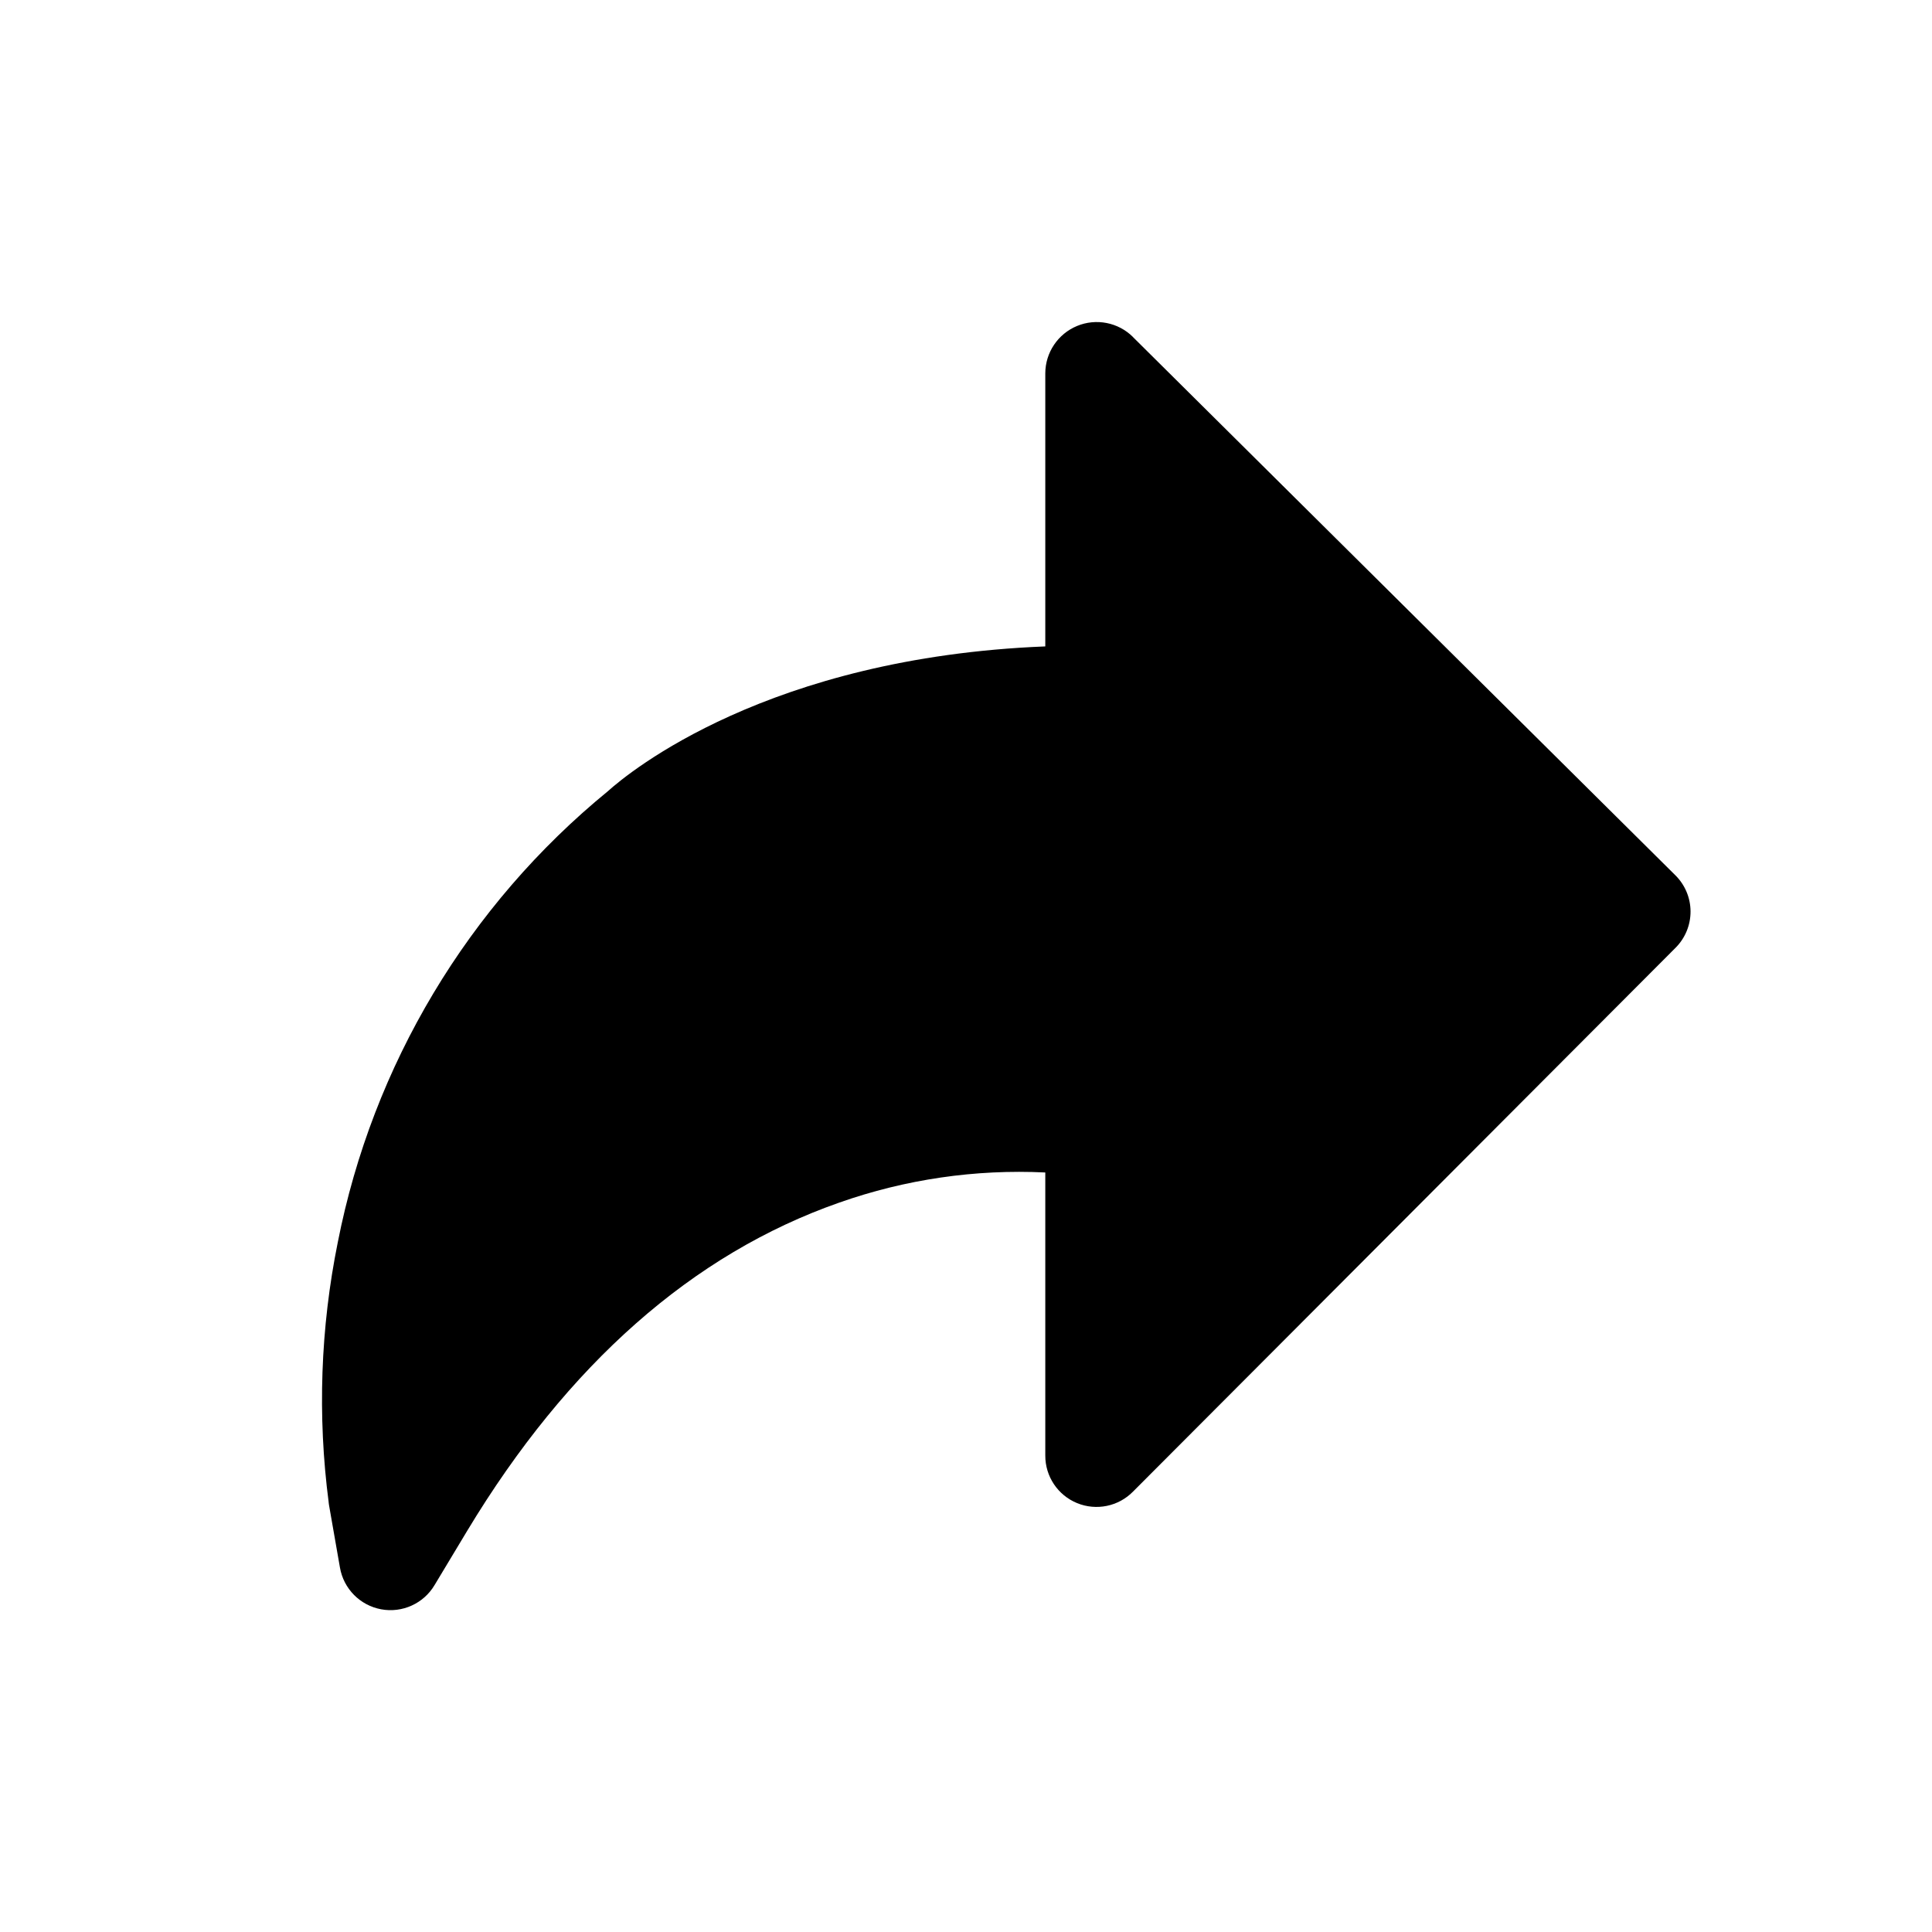
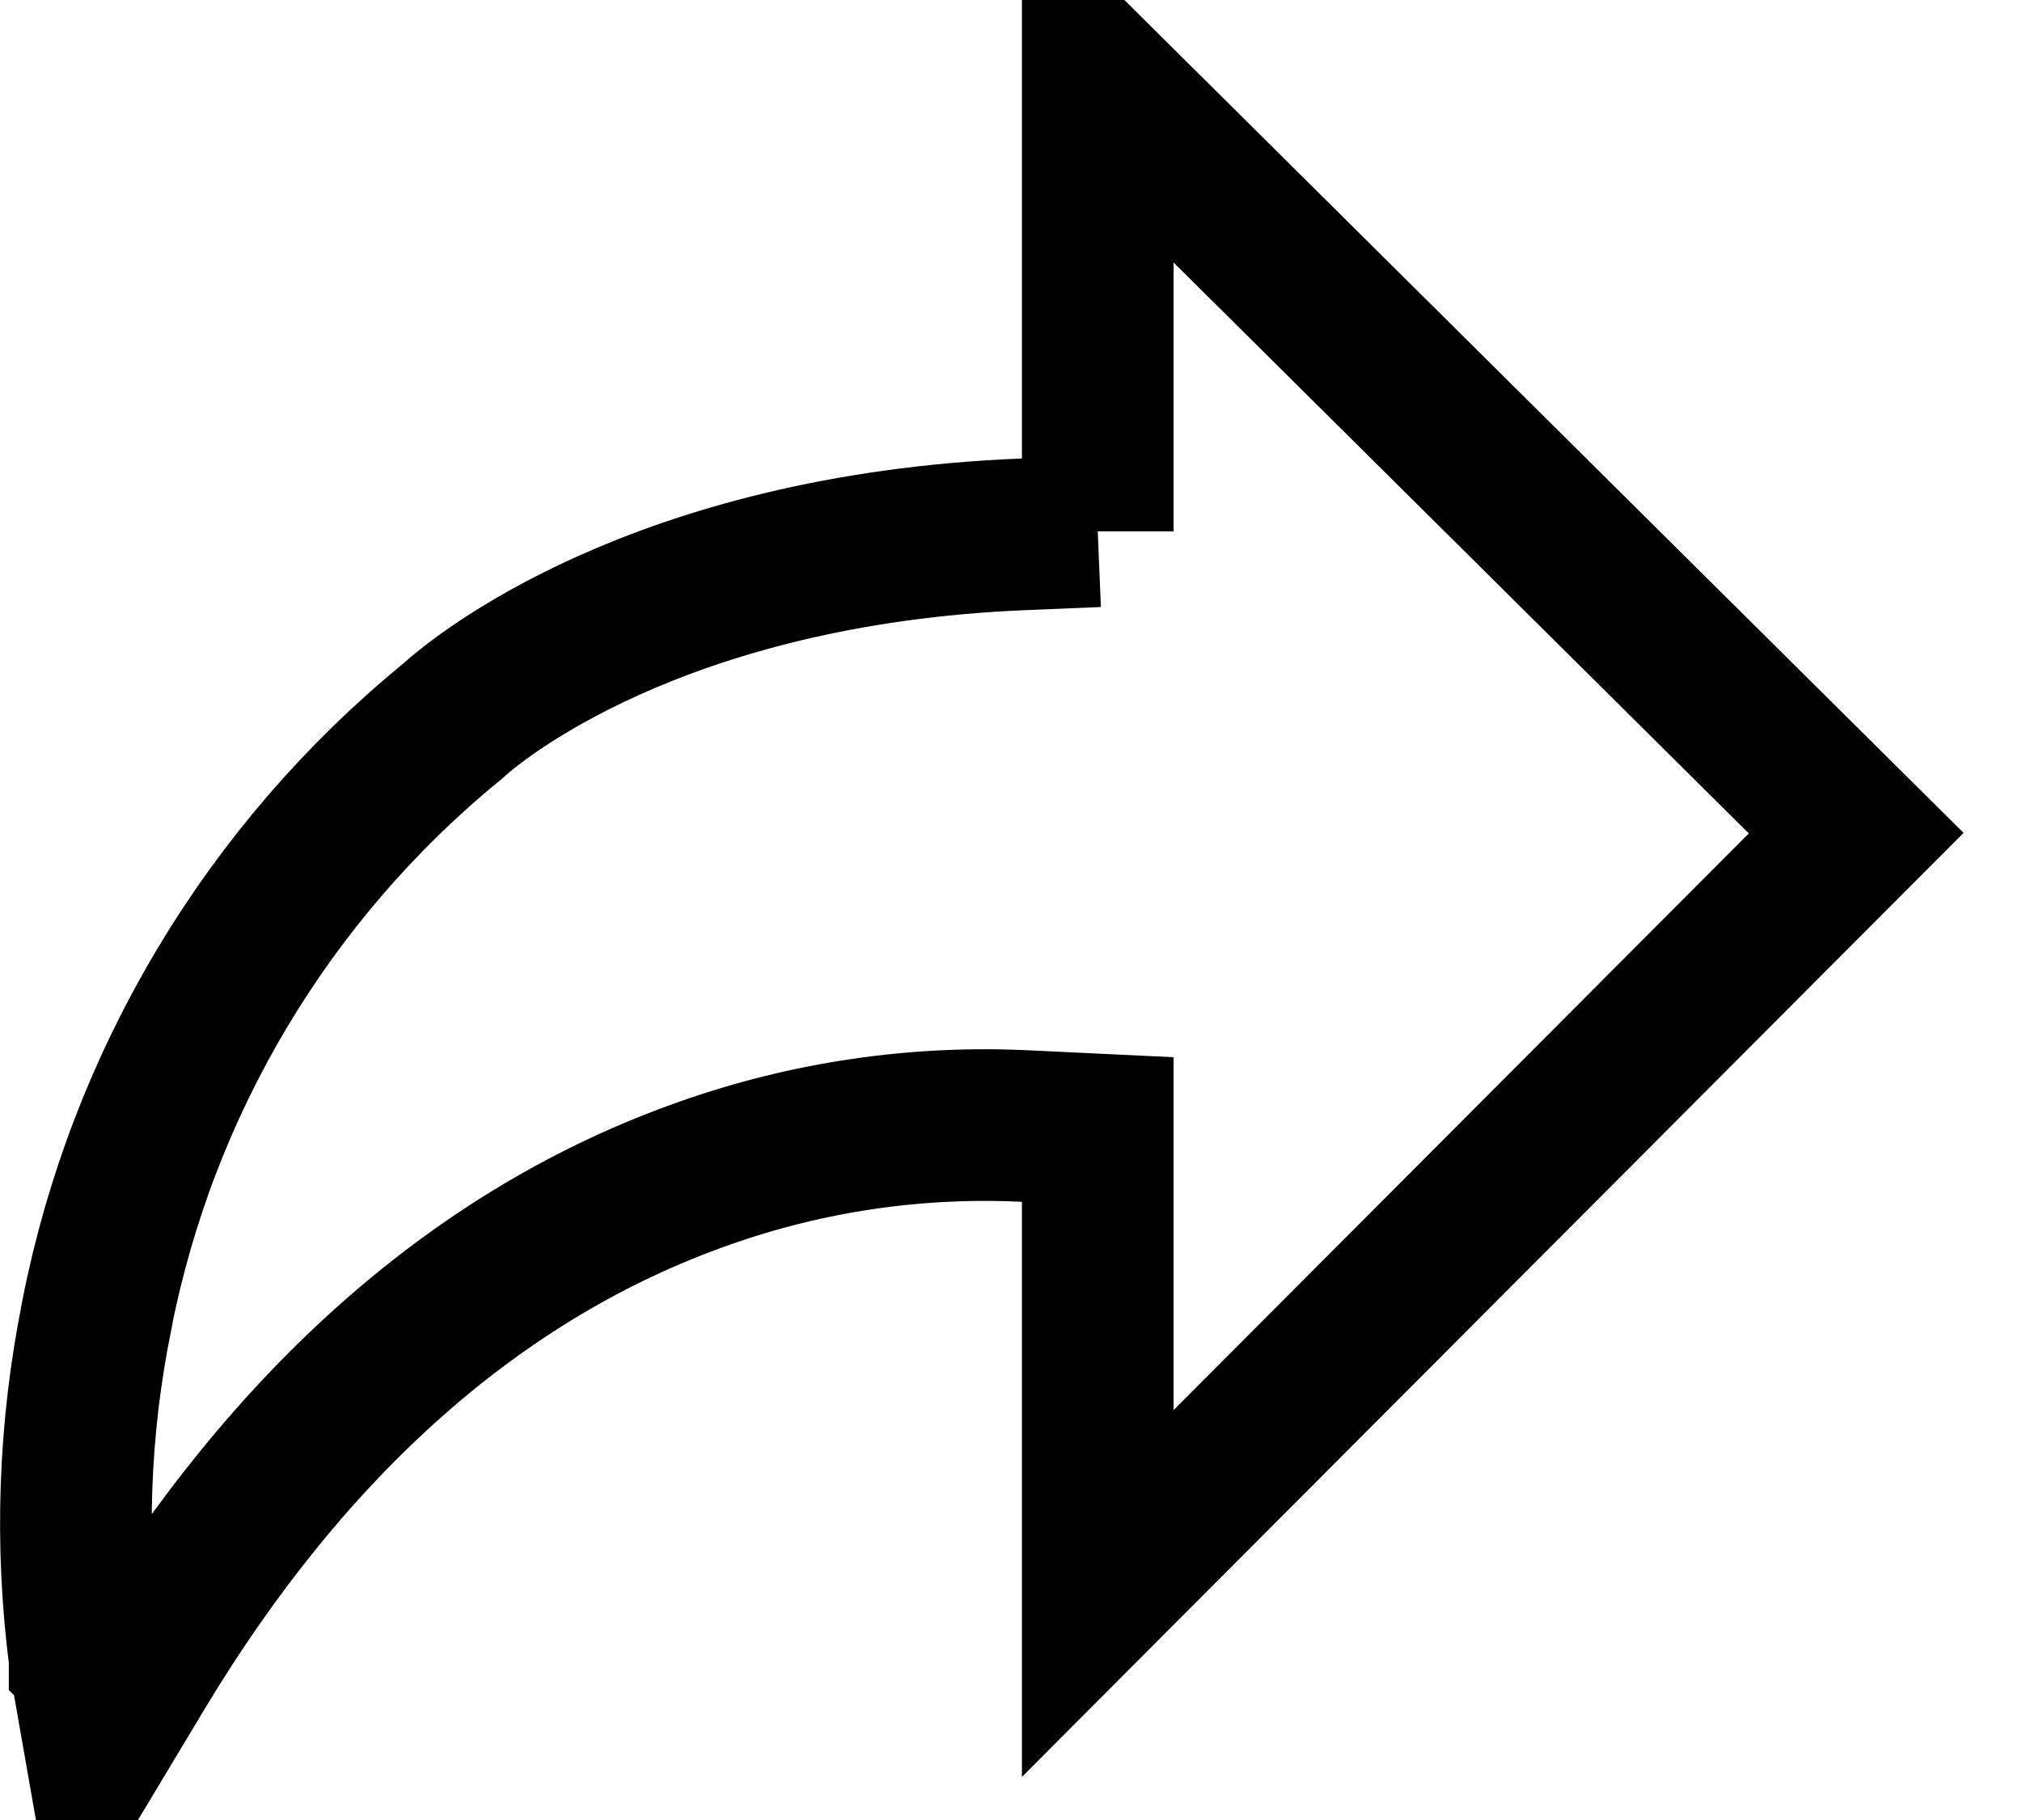
- <svg xmlns="http://www.w3.org/2000/svg" width="24" height="24" fill="none" preserveAspectRatio="xMidYMid slice">
-   <path d="M14.073 4.185a.639.639 0 0 0-1.088.451V8.03c-3.444.137-5.17 1.561-5.433 1.798a9.64 9.64 0 0 0-3.356 5.605 9.85 9.85 0 0 0-.113 3.23v.004l.004.029.136.777a.637.637 0 0 0 1.175.218l.406-.675c1.248-2.07 2.802-3.44 4.622-4.077a6.72 6.72 0 0 1 2.559-.374v3.516a.636.636 0 0 0 1.09.448l6.74-6.756a.635.635 0 0 0-.003-.9l-6.74-6.688z" fill="#000" />
+ <svg xmlns="http://www.w3.org/2000/svg" width="20" height="18" fill="none" preserveAspectRatio="xMidYMid slice">
+   <path d="M10.858 5.255V.795L18.36 8.24l-7.502 7.52v-4.589l-.713-.034a8.308 8.308 0 0 0-3.164.462c-2.25.787-4.124 2.469-5.594 4.907h0l-.412.686-.137-.781v-.007l-.001-.001v-.005a10.33 10.33 0 0 1 .12-3.386h0v-.005a10.094 10.094 0 0 1 3.514-5.87l.013-.011.013-.012c.198-.177 1.978-1.685 5.64-1.83l.721-.03zm7.527 2.96h0s0 0 0 0h0z" stroke="currentColor" stroke-width="1.5" />
</svg>
